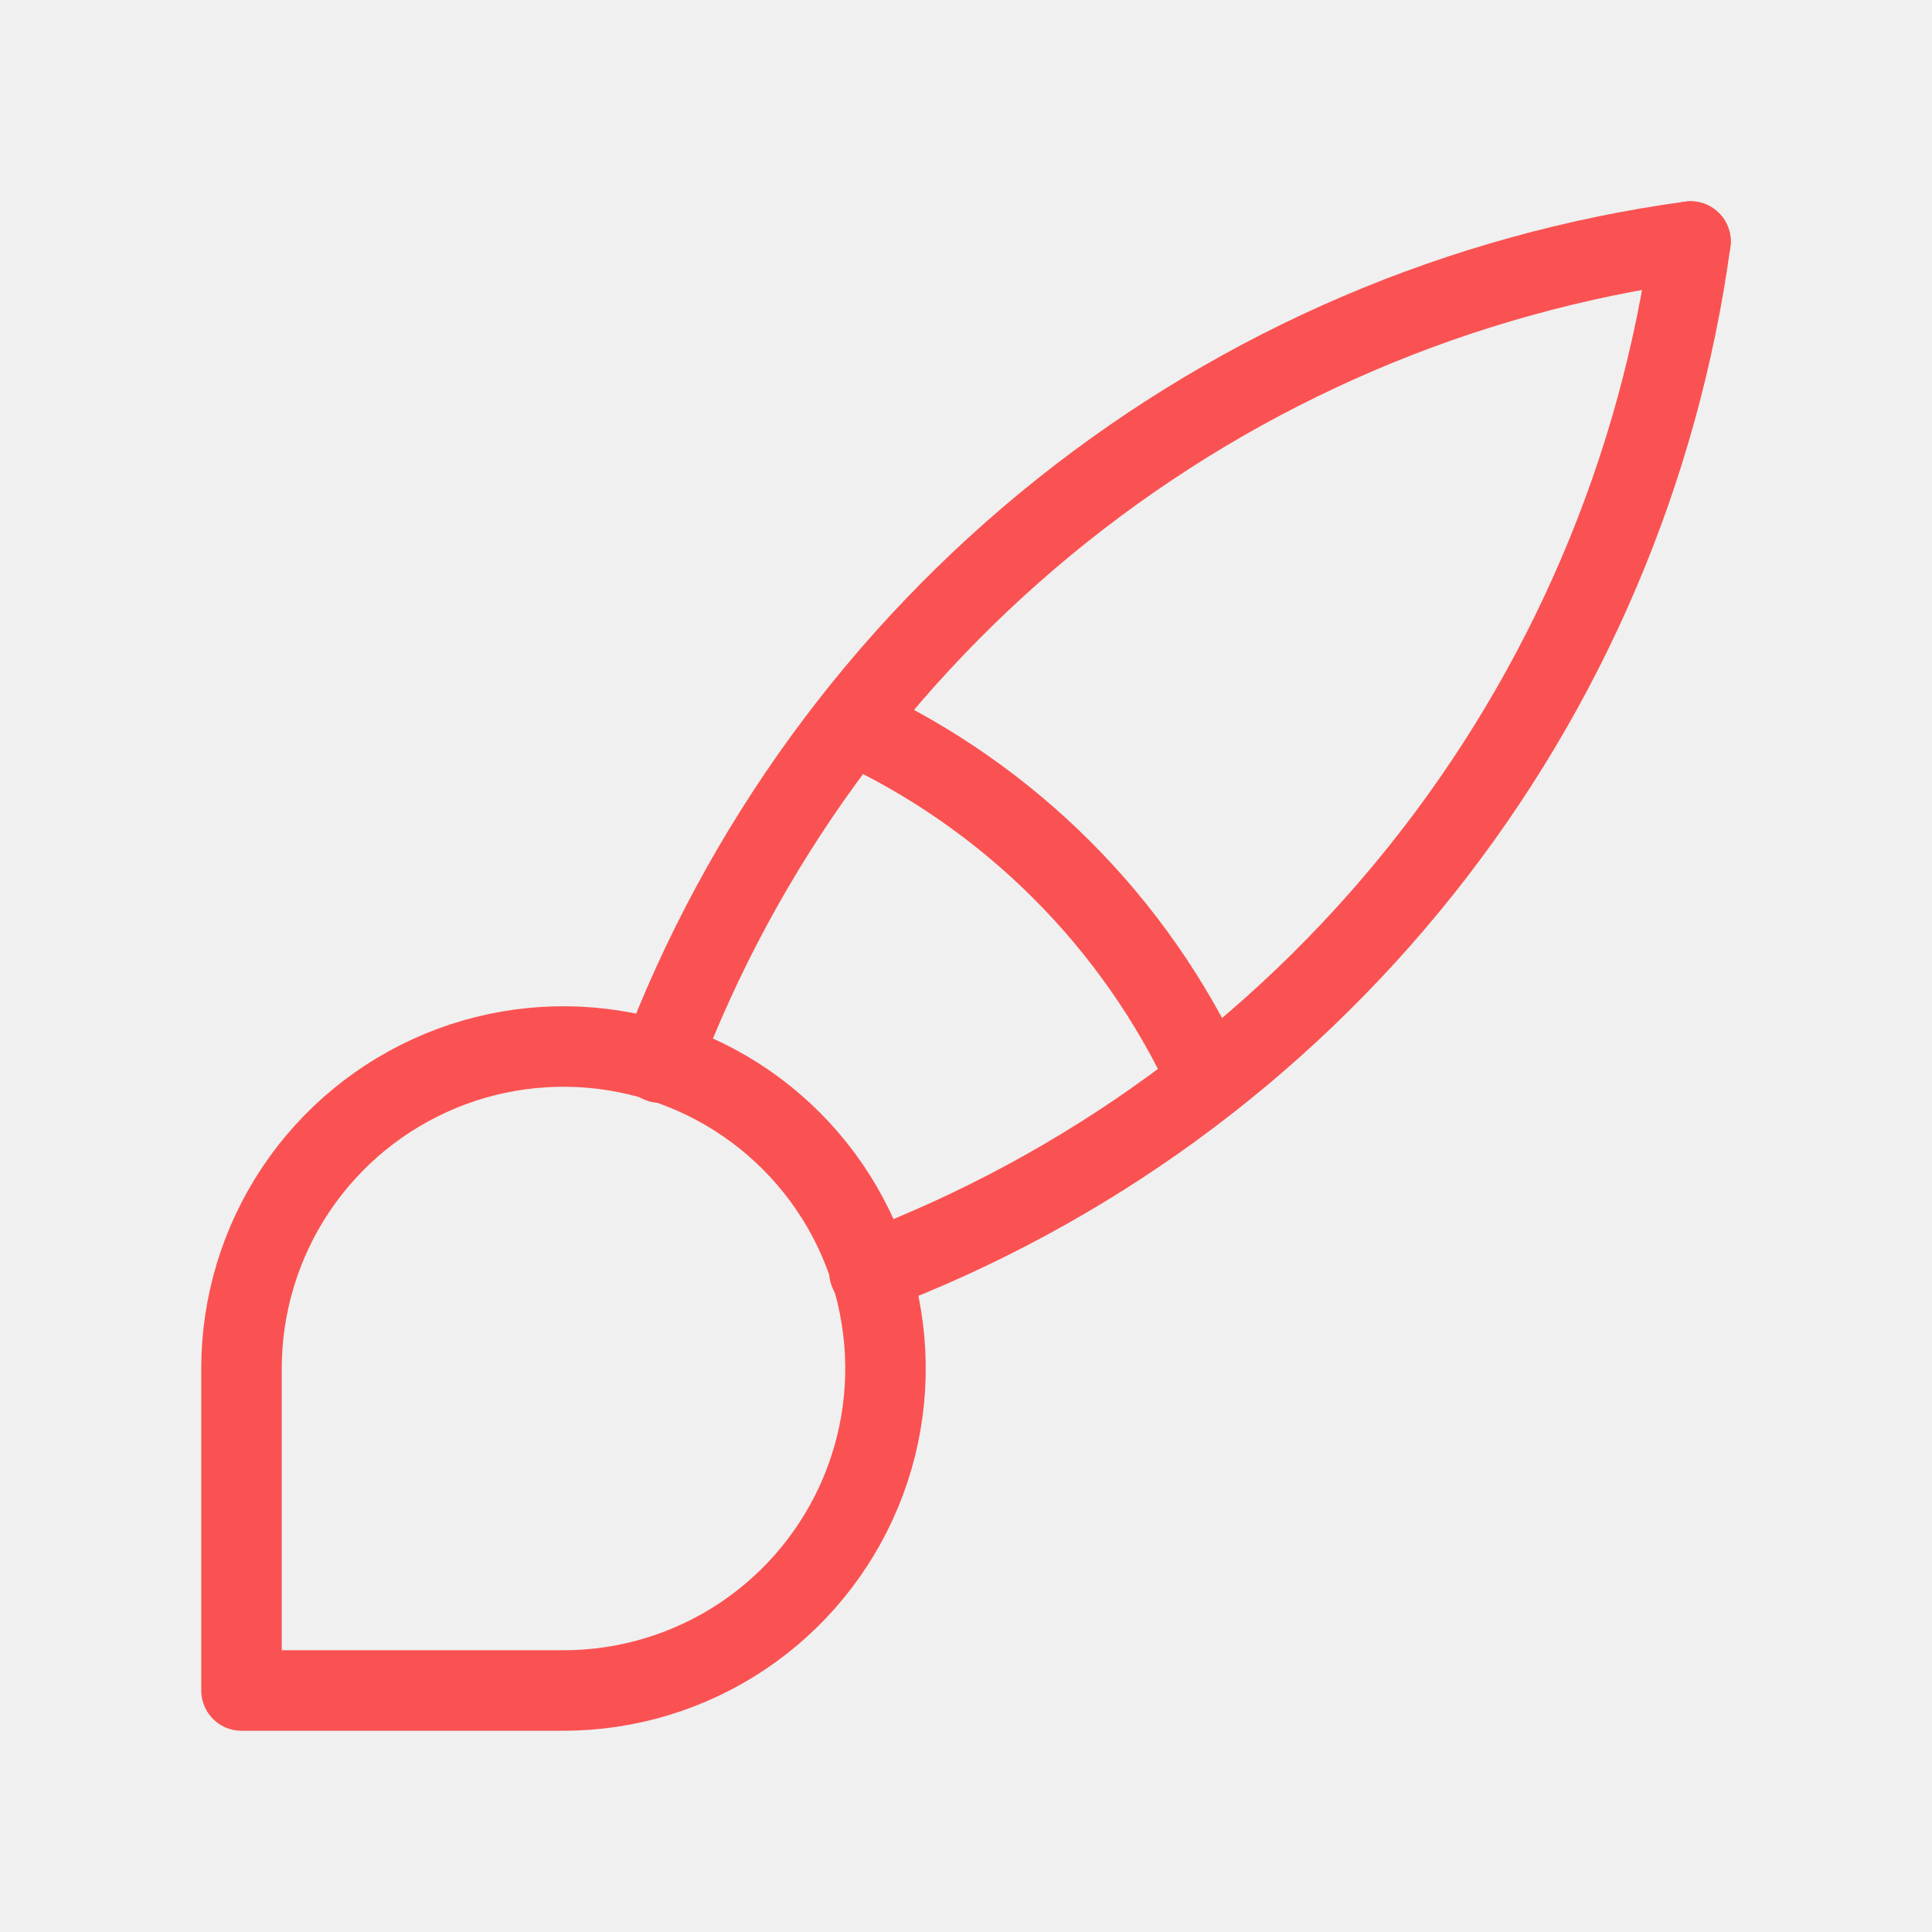
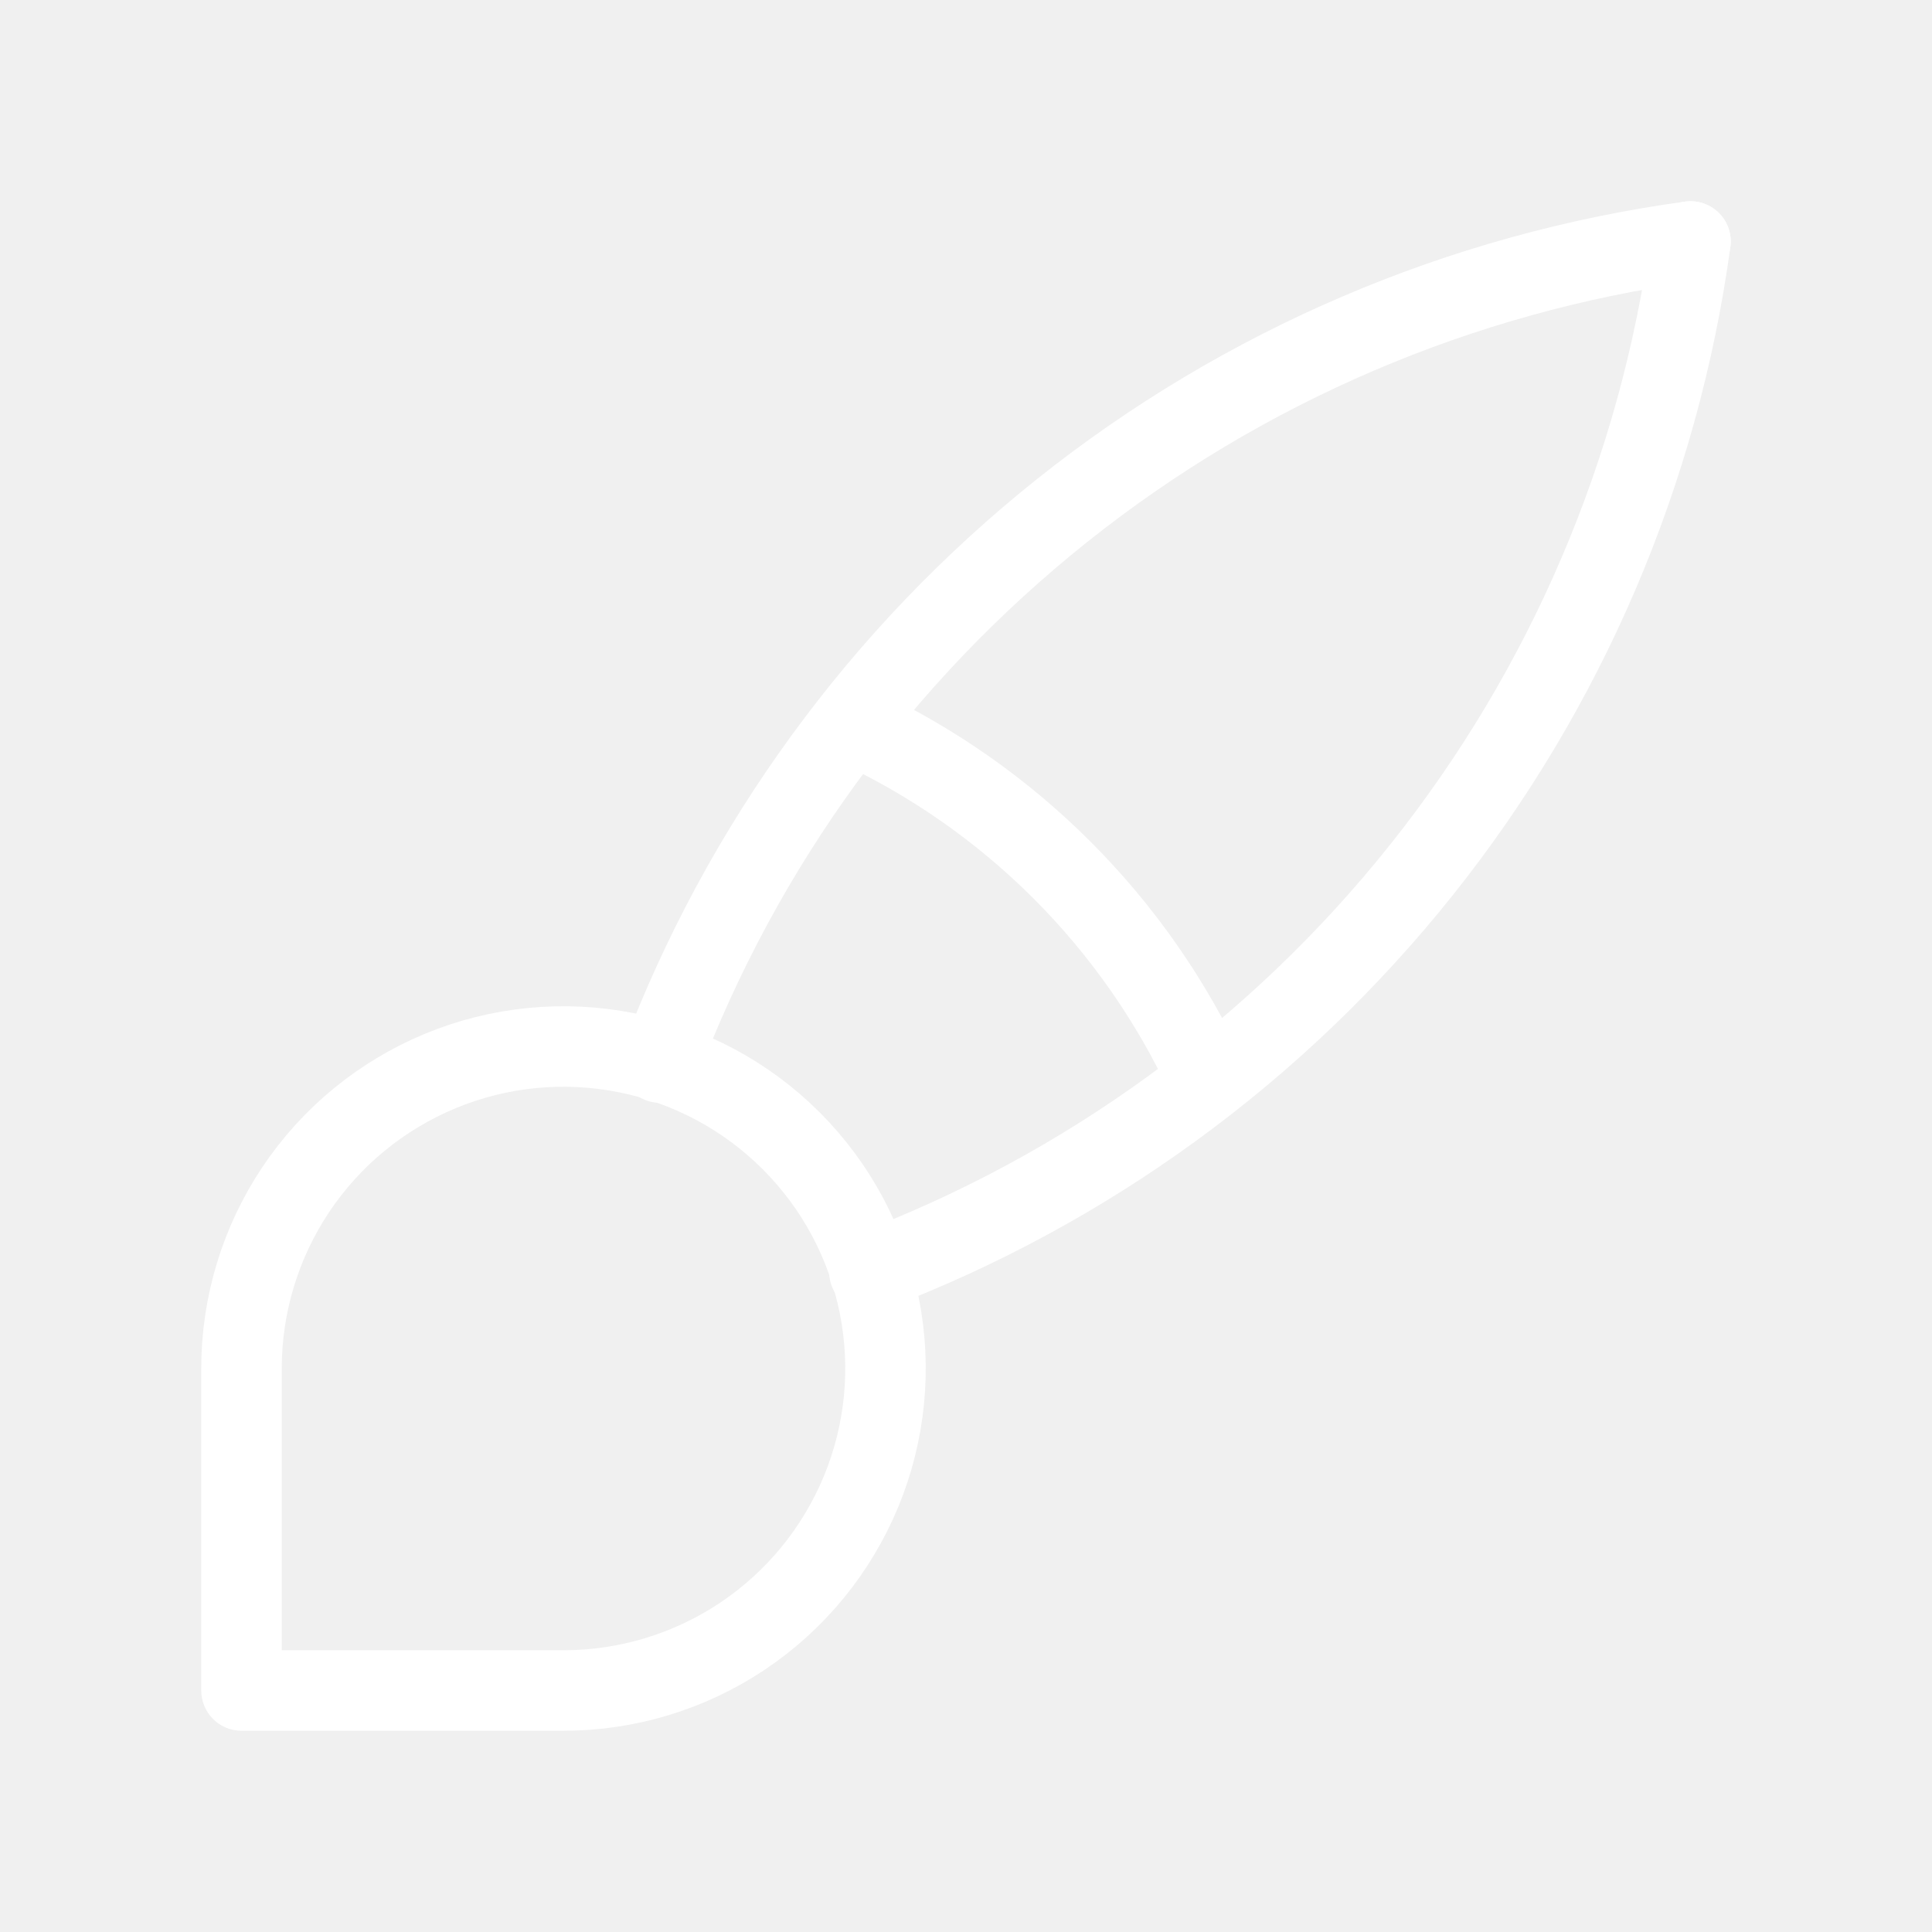
<svg xmlns="http://www.w3.org/2000/svg" width="48" height="48" viewBox="0 0 48 48" fill="none">
  <g clip-path="url(#clip0_392_983)">
-     <path d="M6 42V34C6 32.418 6.469 30.871 7.348 29.555C8.227 28.24 9.477 27.215 10.938 26.609C12.4 26.003 14.009 25.845 15.561 26.154C17.113 26.462 18.538 27.224 19.657 28.343C20.776 29.462 21.538 30.887 21.846 32.439C22.155 33.991 21.997 35.6 21.391 37.062C20.785 38.523 19.76 39.773 18.445 40.652C17.129 41.531 15.582 42 14 42H6Z" stroke="#FA5252" stroke-width="2" stroke-linecap="round" stroke-linejoin="round" />
-     <path d="M42 6C36.292 6.781 30.9 9.088 26.394 12.679C21.888 16.27 18.435 21.01 16.4 26.4" stroke="#FA5252" stroke-width="2" stroke-linecap="round" stroke-linejoin="round" />
-     <path d="M42 6C41.219 11.708 38.912 17.1 35.321 21.606C31.73 26.112 26.99 29.565 21.6 31.6" stroke="#FA5252" stroke-width="2" stroke-linecap="round" stroke-linejoin="round" />
-     <path d="M21.2 18C25.086 19.794 28.206 22.914 30 26.8" stroke="#FA5252" stroke-width="2" stroke-linecap="round" stroke-linejoin="round" />
+     <path d="M6 42V34C6 32.418 6.469 30.871 7.348 29.555C8.227 28.24 9.477 27.215 10.938 26.609C12.4 26.003 14.009 25.845 15.561 26.154C17.113 26.462 18.538 27.224 19.657 28.343C20.776 29.462 21.538 30.887 21.846 32.439C22.155 33.991 21.997 35.6 21.391 37.062C20.785 38.523 19.76 39.773 18.445 40.652C17.129 41.531 15.582 42 14 42H6Z" stroke="#FFFFFF" stroke-width="2" stroke-linecap="round" stroke-linejoin="round" />
+     <path d="M42 6C36.292 6.781 30.9 9.088 26.394 12.679C21.888 16.27 18.435 21.01 16.4 26.4" stroke="#FFFFFF" stroke-width="2" stroke-linecap="round" stroke-linejoin="round" />
+     <path d="M42 6C41.219 11.708 38.912 17.1 35.321 21.606C31.73 26.112 26.99 29.565 21.6 31.6" stroke="#FFFFFF" stroke-width="2" stroke-linecap="round" stroke-linejoin="round" />
+     <path d="M21.2 18C25.086 19.794 28.206 22.914 30 26.8" stroke="#FFFFFF" stroke-width="2" stroke-linecap="round" stroke-linejoin="round" />
  </g>
  <defs>
    <clipPath id="clip0_392_983">
      <rect width="48" height="48" fill="white" />
    </clipPath>
  </defs>
</svg>
